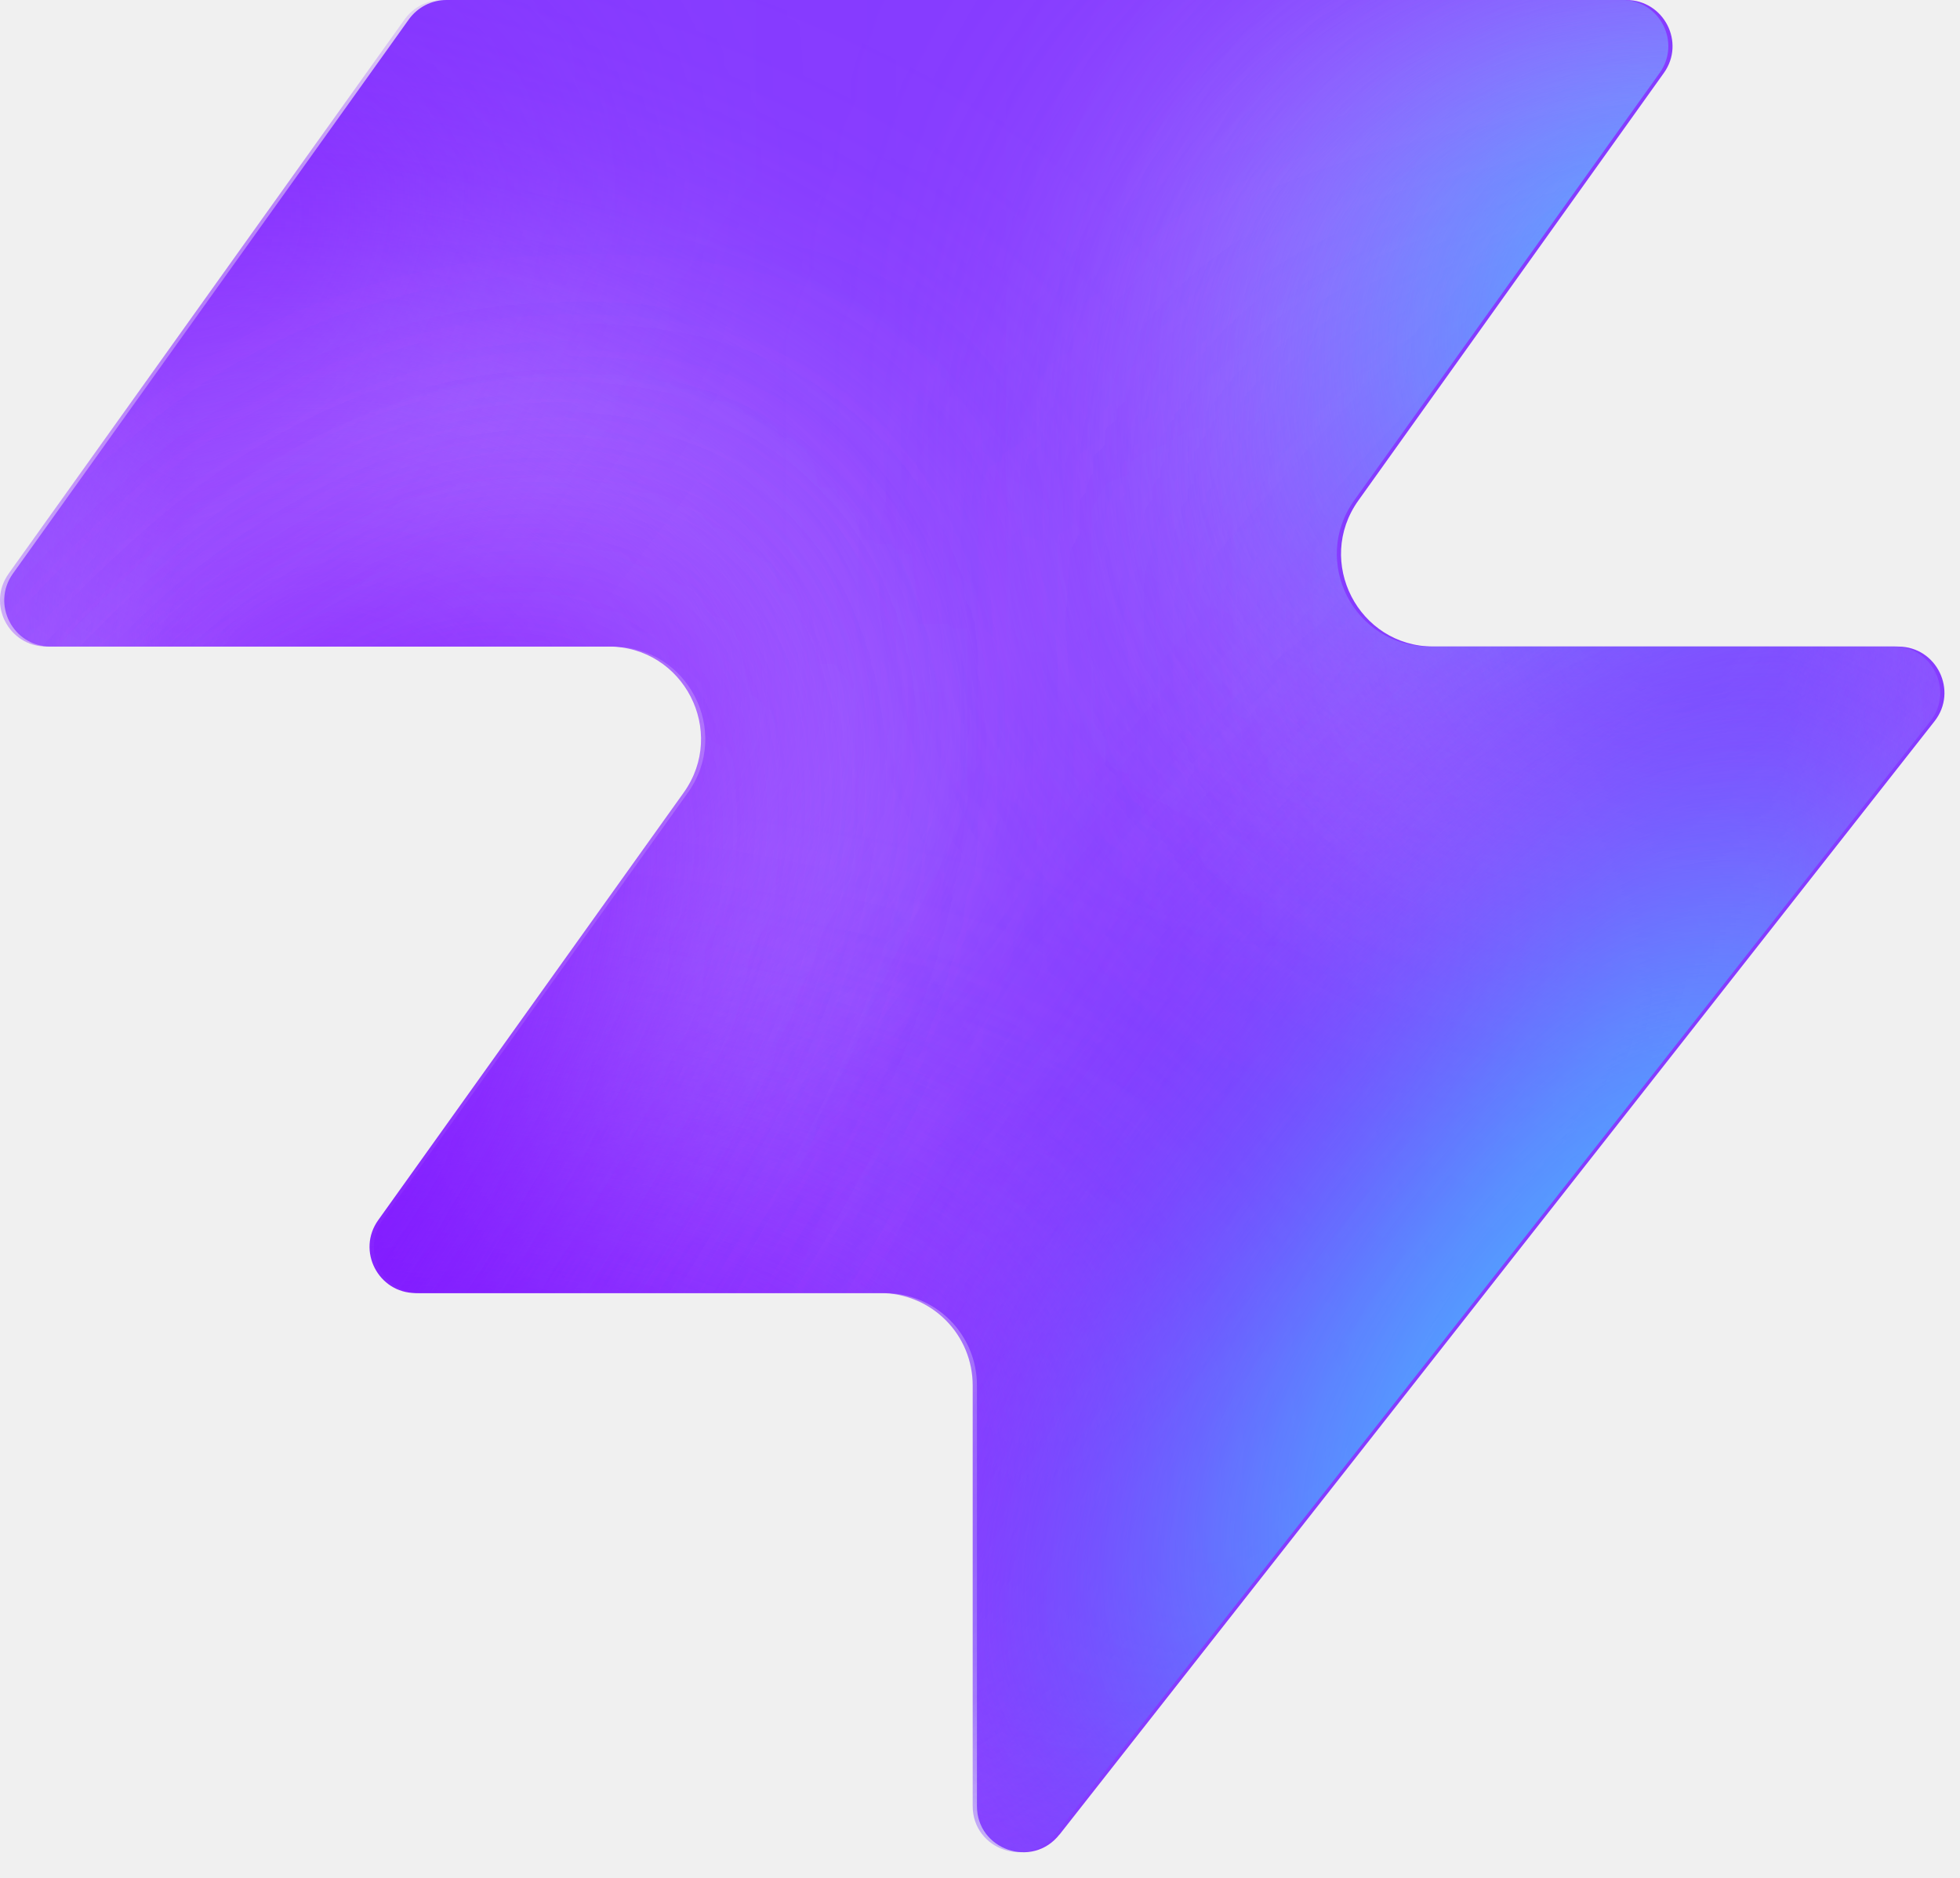
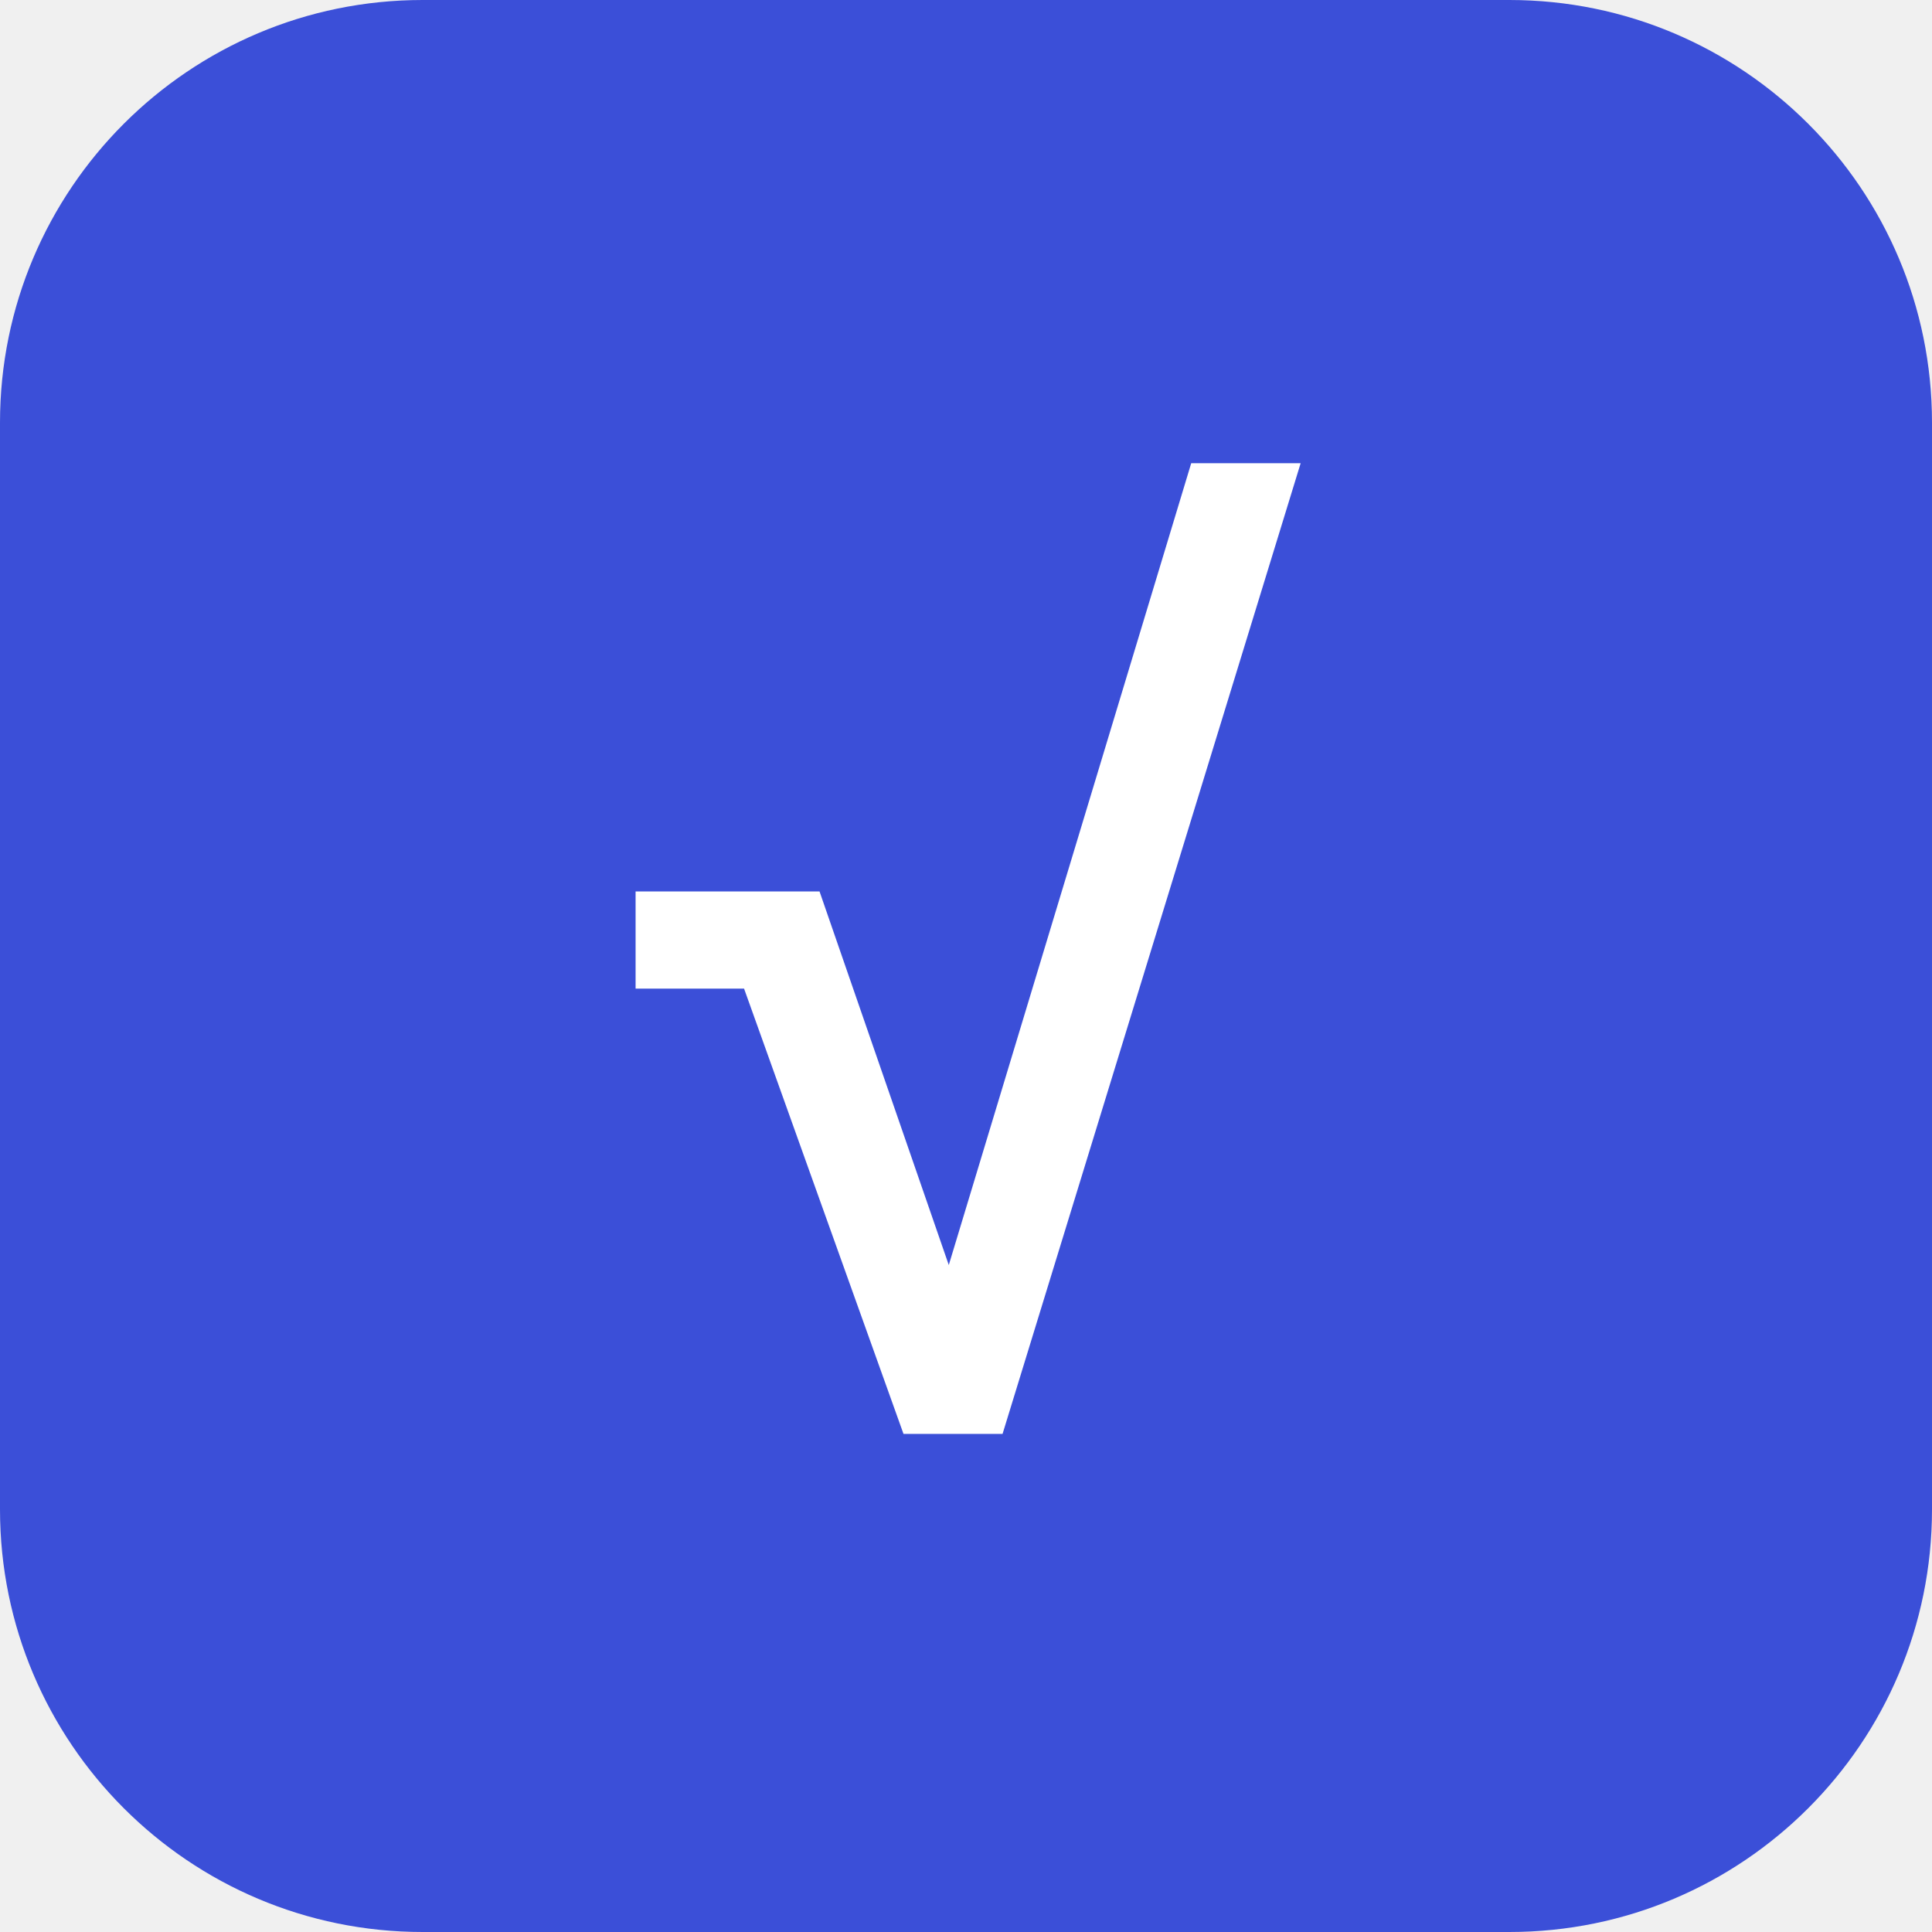
- <svg xmlns="http://www.w3.org/2000/svg" width="48" height="46" fill="none" viewBox="0 0 48 46">
-   <path fill="#863bff" d="M25.946 44.938c-.664.845-2.021.375-2.021-.698V33.937a2.26 2.26 0 0 0-2.262-2.262H10.287c-.92 0-1.456-1.04-.92-1.788l7.48-10.471c1.07-1.497 0-3.578-1.842-3.578H1.237c-.92 0-1.456-1.04-.92-1.788L10.013.474c.214-.297.556-.474.92-.474h28.894c.92 0 1.456 1.04.92 1.788l-7.48 10.471c-1.07 1.498 0 3.579 1.842 3.579h11.377c.943 0 1.473 1.088.89 1.83L25.947 44.94z" style="fill:#863bff;fill:color(display-p3 .525 .23 1);fill-opacity:1" />
-   <mask id="a" width="48" height="46" x="0" y="0" maskUnits="userSpaceOnUse" style="mask-type:alpha">
-     <path fill="#000" d="M25.842 44.938c-.664.844-2.021.375-2.021-.698V33.937a2.26 2.26 0 0 0-2.262-2.262H10.183c-.92 0-1.456-1.04-.92-1.788l7.48-10.471c1.07-1.498 0-3.579-1.842-3.579H1.133c-.92 0-1.456-1.04-.92-1.787L9.91.473c.214-.297.556-.474.92-.474h28.894c.92 0 1.456 1.04.92 1.788l-7.48 10.471c-1.07 1.498 0 3.578 1.842 3.578h11.377c.943 0 1.473 1.088.89 1.832L25.843 44.94z" style="fill:#000;fill-opacity:1" />
-   </mask>
-   <g mask="url(#a)">
-     <g filter="url(#b)">
-       <ellipse cx="5.508" cy="14.704" fill="#ede6ff" rx="5.508" ry="14.704" style="fill:#ede6ff;fill:color(display-p3 .927 .903 1);fill-opacity:1" transform="matrix(.00324 1 1 -.00324 -4.47 31.516)" />
-     </g>
-     <g filter="url(#c)">
-       <ellipse cx="10.399" cy="29.851" fill="#ede6ff" rx="10.399" ry="29.851" style="fill:#ede6ff;fill:color(display-p3 .927 .903 1);fill-opacity:1" transform="matrix(.00324 1 1 -.00324 -39.328 7.883)" />
-     </g>
-     <g filter="url(#d)">
-       <ellipse cx="5.508" cy="30.487" fill="#7e14ff" rx="5.508" ry="30.487" style="fill:#7e14ff;fill:color(display-p3 .492 .077 1);fill-opacity:1" transform="rotate(89.814 -25.913 -14.639)scale(1 -1)" />
-     </g>
-     <g filter="url(#e)">
-       <ellipse cx="5.508" cy="30.599" fill="#7e14ff" rx="5.508" ry="30.599" style="fill:#7e14ff;fill:color(display-p3 .492 .077 1);fill-opacity:1" transform="rotate(89.814 -32.644 -3.334)scale(1 -1)" />
-     </g>
-     <g filter="url(#f)">
-       <ellipse cx="5.508" cy="30.599" fill="#7e14ff" rx="5.508" ry="30.599" style="fill:#7e14ff;fill:color(display-p3 .492 .077 1);fill-opacity:1" transform="matrix(.00324 1 1 -.00324 -34.34 30.47)" />
-     </g>
-     <g filter="url(#g)">
-       <ellipse cx="14.072" cy="22.078" fill="#ede6ff" rx="14.072" ry="22.078" style="fill:#ede6ff;fill:color(display-p3 .927 .903 1);fill-opacity:1" transform="rotate(93.35 24.506 48.493)scale(-1 1)" />
-     </g>
-     <g filter="url(#h)">
-       <ellipse cx="3.47" cy="21.501" fill="#7e14ff" rx="3.47" ry="21.501" style="fill:#7e14ff;fill:color(display-p3 .492 .077 1);fill-opacity:1" transform="rotate(89.009 28.708 47.59)scale(-1 1)" />
-     </g>
-     <g filter="url(#i)">
-       <ellipse cx="3.47" cy="21.501" fill="#7e14ff" rx="3.47" ry="21.501" style="fill:#7e14ff;fill:color(display-p3 .492 .077 1);fill-opacity:1" transform="rotate(89.009 28.708 47.59)scale(-1 1)" />
-     </g>
-     <g filter="url(#j)">
-       <ellipse cx=".387" cy="8.972" fill="#7e14ff" rx="4.407" ry="29.108" style="fill:#7e14ff;fill:color(display-p3 .492 .077 1);fill-opacity:1" transform="rotate(39.51 .387 8.972)" />
-     </g>
-     <g filter="url(#k)">
-       <ellipse cx="47.523" cy="-6.092" fill="#7e14ff" rx="4.407" ry="29.108" style="fill:#7e14ff;fill:color(display-p3 .492 .077 1);fill-opacity:1" transform="rotate(37.892 47.523 -6.092)" />
-     </g>
-     <g filter="url(#l)">
-       <ellipse cx="41.412" cy="6.333" fill="#47bfff" rx="5.971" ry="9.665" style="fill:#47bfff;fill:color(display-p3 .28 .748 1);fill-opacity:1" transform="rotate(37.892 41.412 6.333)" />
-     </g>
-     <g filter="url(#m)">
-       <ellipse cx="-1.879" cy="38.332" fill="#7e14ff" rx="4.407" ry="29.108" style="fill:#7e14ff;fill:color(display-p3 .492 .077 1);fill-opacity:1" transform="rotate(37.892 -1.88 38.332)" />
-     </g>
-     <g filter="url(#n)">
-       <ellipse cx="-1.879" cy="38.332" fill="#7e14ff" rx="4.407" ry="29.108" style="fill:#7e14ff;fill:color(display-p3 .492 .077 1);fill-opacity:1" transform="rotate(37.892 -1.88 38.332)" />
-     </g>
-     <g filter="url(#o)">
-       <ellipse cx="35.651" cy="29.907" fill="#7e14ff" rx="4.407" ry="29.108" style="fill:#7e14ff;fill:color(display-p3 .492 .077 1);fill-opacity:1" transform="rotate(37.892 35.651 29.907)" />
-     </g>
-     <g filter="url(#p)">
-       <ellipse cx="38.418" cy="32.4" fill="#47bfff" rx="5.971" ry="15.297" style="fill:#47bfff;fill:color(display-p3 .28 .748 1);fill-opacity:1" transform="rotate(37.892 38.418 32.4)" />
-     </g>
-   </g>
-   <defs>
-     <filter id="b" width="60.045" height="41.654" x="-19.77" y="16.149" color-interpolation-filters="sRGB" filterUnits="userSpaceOnUse">
-       <feFlood flood-opacity="0" result="BackgroundImageFix" />
-       <feBlend in="SourceGraphic" in2="BackgroundImageFix" result="shape" />
-       <feGaussianBlur result="effect1_foregroundBlur_2002_17158" stdDeviation="7.659" />
-     </filter>
-     <filter id="c" width="90.34" height="51.437" x="-54.613" y="-7.533" color-interpolation-filters="sRGB" filterUnits="userSpaceOnUse">
-       <feFlood flood-opacity="0" result="BackgroundImageFix" />
-       <feBlend in="SourceGraphic" in2="BackgroundImageFix" result="shape" />
-       <feGaussianBlur result="effect1_foregroundBlur_2002_17158" stdDeviation="7.659" />
-     </filter>
-     <filter id="d" width="79.355" height="29.4" x="-49.64" y="2.03" color-interpolation-filters="sRGB" filterUnits="userSpaceOnUse">
-       <feFlood flood-opacity="0" result="BackgroundImageFix" />
-       <feBlend in="SourceGraphic" in2="BackgroundImageFix" result="shape" />
-       <feGaussianBlur result="effect1_foregroundBlur_2002_17158" stdDeviation="4.596" />
-     </filter>
-     <filter id="e" width="79.579" height="29.4" x="-45.045" y="20.029" color-interpolation-filters="sRGB" filterUnits="userSpaceOnUse">
-       <feFlood flood-opacity="0" result="BackgroundImageFix" />
-       <feBlend in="SourceGraphic" in2="BackgroundImageFix" result="shape" />
-       <feGaussianBlur result="effect1_foregroundBlur_2002_17158" stdDeviation="4.596" />
-     </filter>
-     <filter id="f" width="79.579" height="29.4" x="-43.513" y="21.178" color-interpolation-filters="sRGB" filterUnits="userSpaceOnUse">
-       <feFlood flood-opacity="0" result="BackgroundImageFix" />
-       <feBlend in="SourceGraphic" in2="BackgroundImageFix" result="shape" />
-       <feGaussianBlur result="effect1_foregroundBlur_2002_17158" stdDeviation="4.596" />
-     </filter>
-     <filter id="g" width="74.749" height="58.852" x="15.756" y="-17.901" color-interpolation-filters="sRGB" filterUnits="userSpaceOnUse">
-       <feFlood flood-opacity="0" result="BackgroundImageFix" />
-       <feBlend in="SourceGraphic" in2="BackgroundImageFix" result="shape" />
-       <feGaussianBlur result="effect1_foregroundBlur_2002_17158" stdDeviation="7.659" />
-     </filter>
-     <filter id="h" width="61.377" height="25.362" x="23.548" y="2.284" color-interpolation-filters="sRGB" filterUnits="userSpaceOnUse">
-       <feFlood flood-opacity="0" result="BackgroundImageFix" />
-       <feBlend in="SourceGraphic" in2="BackgroundImageFix" result="shape" />
-       <feGaussianBlur result="effect1_foregroundBlur_2002_17158" stdDeviation="4.596" />
-     </filter>
-     <filter id="i" width="61.377" height="25.362" x="23.548" y="2.284" color-interpolation-filters="sRGB" filterUnits="userSpaceOnUse">
-       <feFlood flood-opacity="0" result="BackgroundImageFix" />
-       <feBlend in="SourceGraphic" in2="BackgroundImageFix" result="shape" />
-       <feGaussianBlur result="effect1_foregroundBlur_2002_17158" stdDeviation="4.596" />
-     </filter>
-     <filter id="j" width="56.045" height="63.649" x="-27.636" y="-22.853" color-interpolation-filters="sRGB" filterUnits="userSpaceOnUse">
-       <feFlood flood-opacity="0" result="BackgroundImageFix" />
-       <feBlend in="SourceGraphic" in2="BackgroundImageFix" result="shape" />
-       <feGaussianBlur result="effect1_foregroundBlur_2002_17158" stdDeviation="4.596" />
-     </filter>
-     <filter id="k" width="54.814" height="64.646" x="20.116" y="-38.415" color-interpolation-filters="sRGB" filterUnits="userSpaceOnUse">
-       <feFlood flood-opacity="0" result="BackgroundImageFix" />
-       <feBlend in="SourceGraphic" in2="BackgroundImageFix" result="shape" />
-       <feGaussianBlur result="effect1_foregroundBlur_2002_17158" stdDeviation="4.596" />
-     </filter>
-     <filter id="l" width="33.541" height="35.313" x="24.641" y="-11.323" color-interpolation-filters="sRGB" filterUnits="userSpaceOnUse">
-       <feFlood flood-opacity="0" result="BackgroundImageFix" />
-       <feBlend in="SourceGraphic" in2="BackgroundImageFix" result="shape" />
-       <feGaussianBlur result="effect1_foregroundBlur_2002_17158" stdDeviation="4.596" />
-     </filter>
-     <filter id="m" width="54.814" height="64.646" x="-29.286" y="6.009" color-interpolation-filters="sRGB" filterUnits="userSpaceOnUse">
-       <feFlood flood-opacity="0" result="BackgroundImageFix" />
-       <feBlend in="SourceGraphic" in2="BackgroundImageFix" result="shape" />
-       <feGaussianBlur result="effect1_foregroundBlur_2002_17158" stdDeviation="4.596" />
-     </filter>
-     <filter id="n" width="54.814" height="64.646" x="-29.286" y="6.009" color-interpolation-filters="sRGB" filterUnits="userSpaceOnUse">
-       <feFlood flood-opacity="0" result="BackgroundImageFix" />
-       <feBlend in="SourceGraphic" in2="BackgroundImageFix" result="shape" />
-       <feGaussianBlur result="effect1_foregroundBlur_2002_17158" stdDeviation="4.596" />
-     </filter>
-     <filter id="o" width="54.814" height="64.646" x="8.244" y="-2.416" color-interpolation-filters="sRGB" filterUnits="userSpaceOnUse">
-       <feFlood flood-opacity="0" result="BackgroundImageFix" />
-       <feBlend in="SourceGraphic" in2="BackgroundImageFix" result="shape" />
-       <feGaussianBlur result="effect1_foregroundBlur_2002_17158" stdDeviation="4.596" />
-     </filter>
-     <filter id="p" width="39.409" height="43.623" x="18.713" y="10.588" color-interpolation-filters="sRGB" filterUnits="userSpaceOnUse">
-       <feFlood flood-opacity="0" result="BackgroundImageFix" />
-       <feBlend in="SourceGraphic" in2="BackgroundImageFix" result="shape" />
-       <feGaussianBlur result="effect1_foregroundBlur_2002_17158" stdDeviation="4.596" />
-     </filter>
-   </defs>
+ <svg xmlns="http://www.w3.org/2000/svg" viewBox="0 0 32 32">
+   <rect width="32" height="32" rx="7" fill="#3b4fd8" />
+   <text x="16" y="23.5" text-anchor="middle" font-family="Arial, Helvetica, sans-serif" font-size="20" font-weight="700" fill="#fff">√</text>
</svg>
